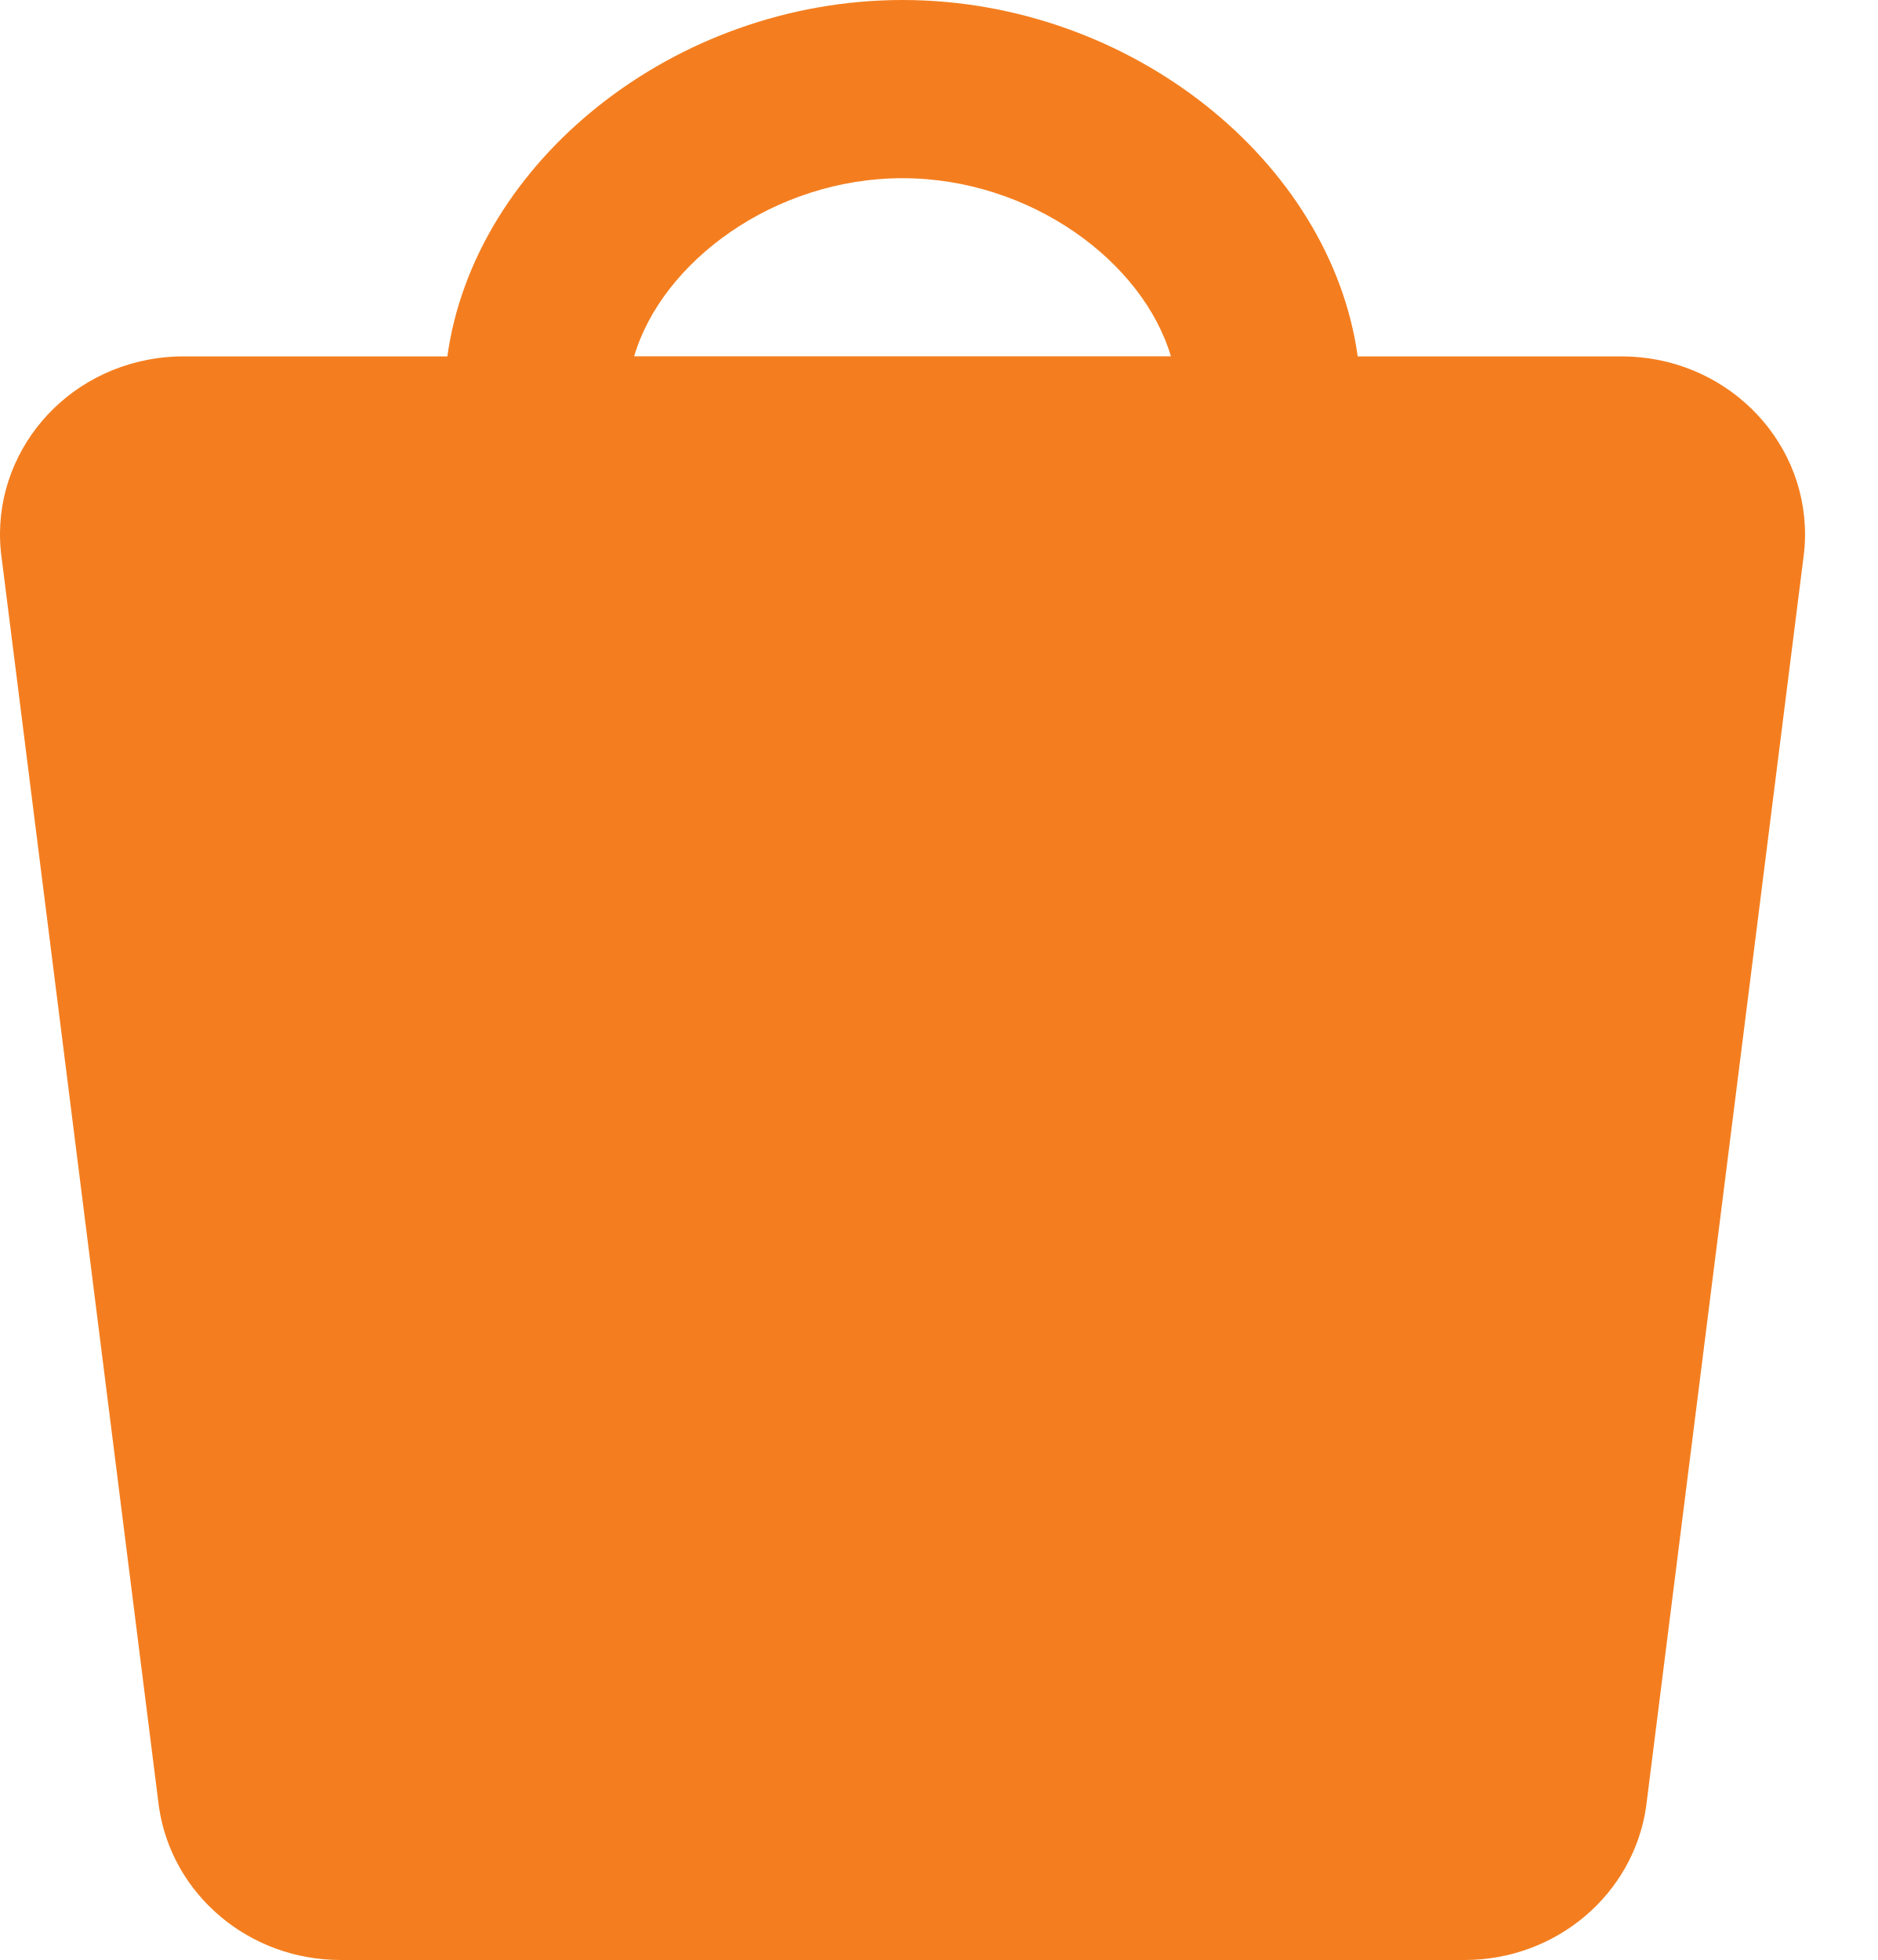
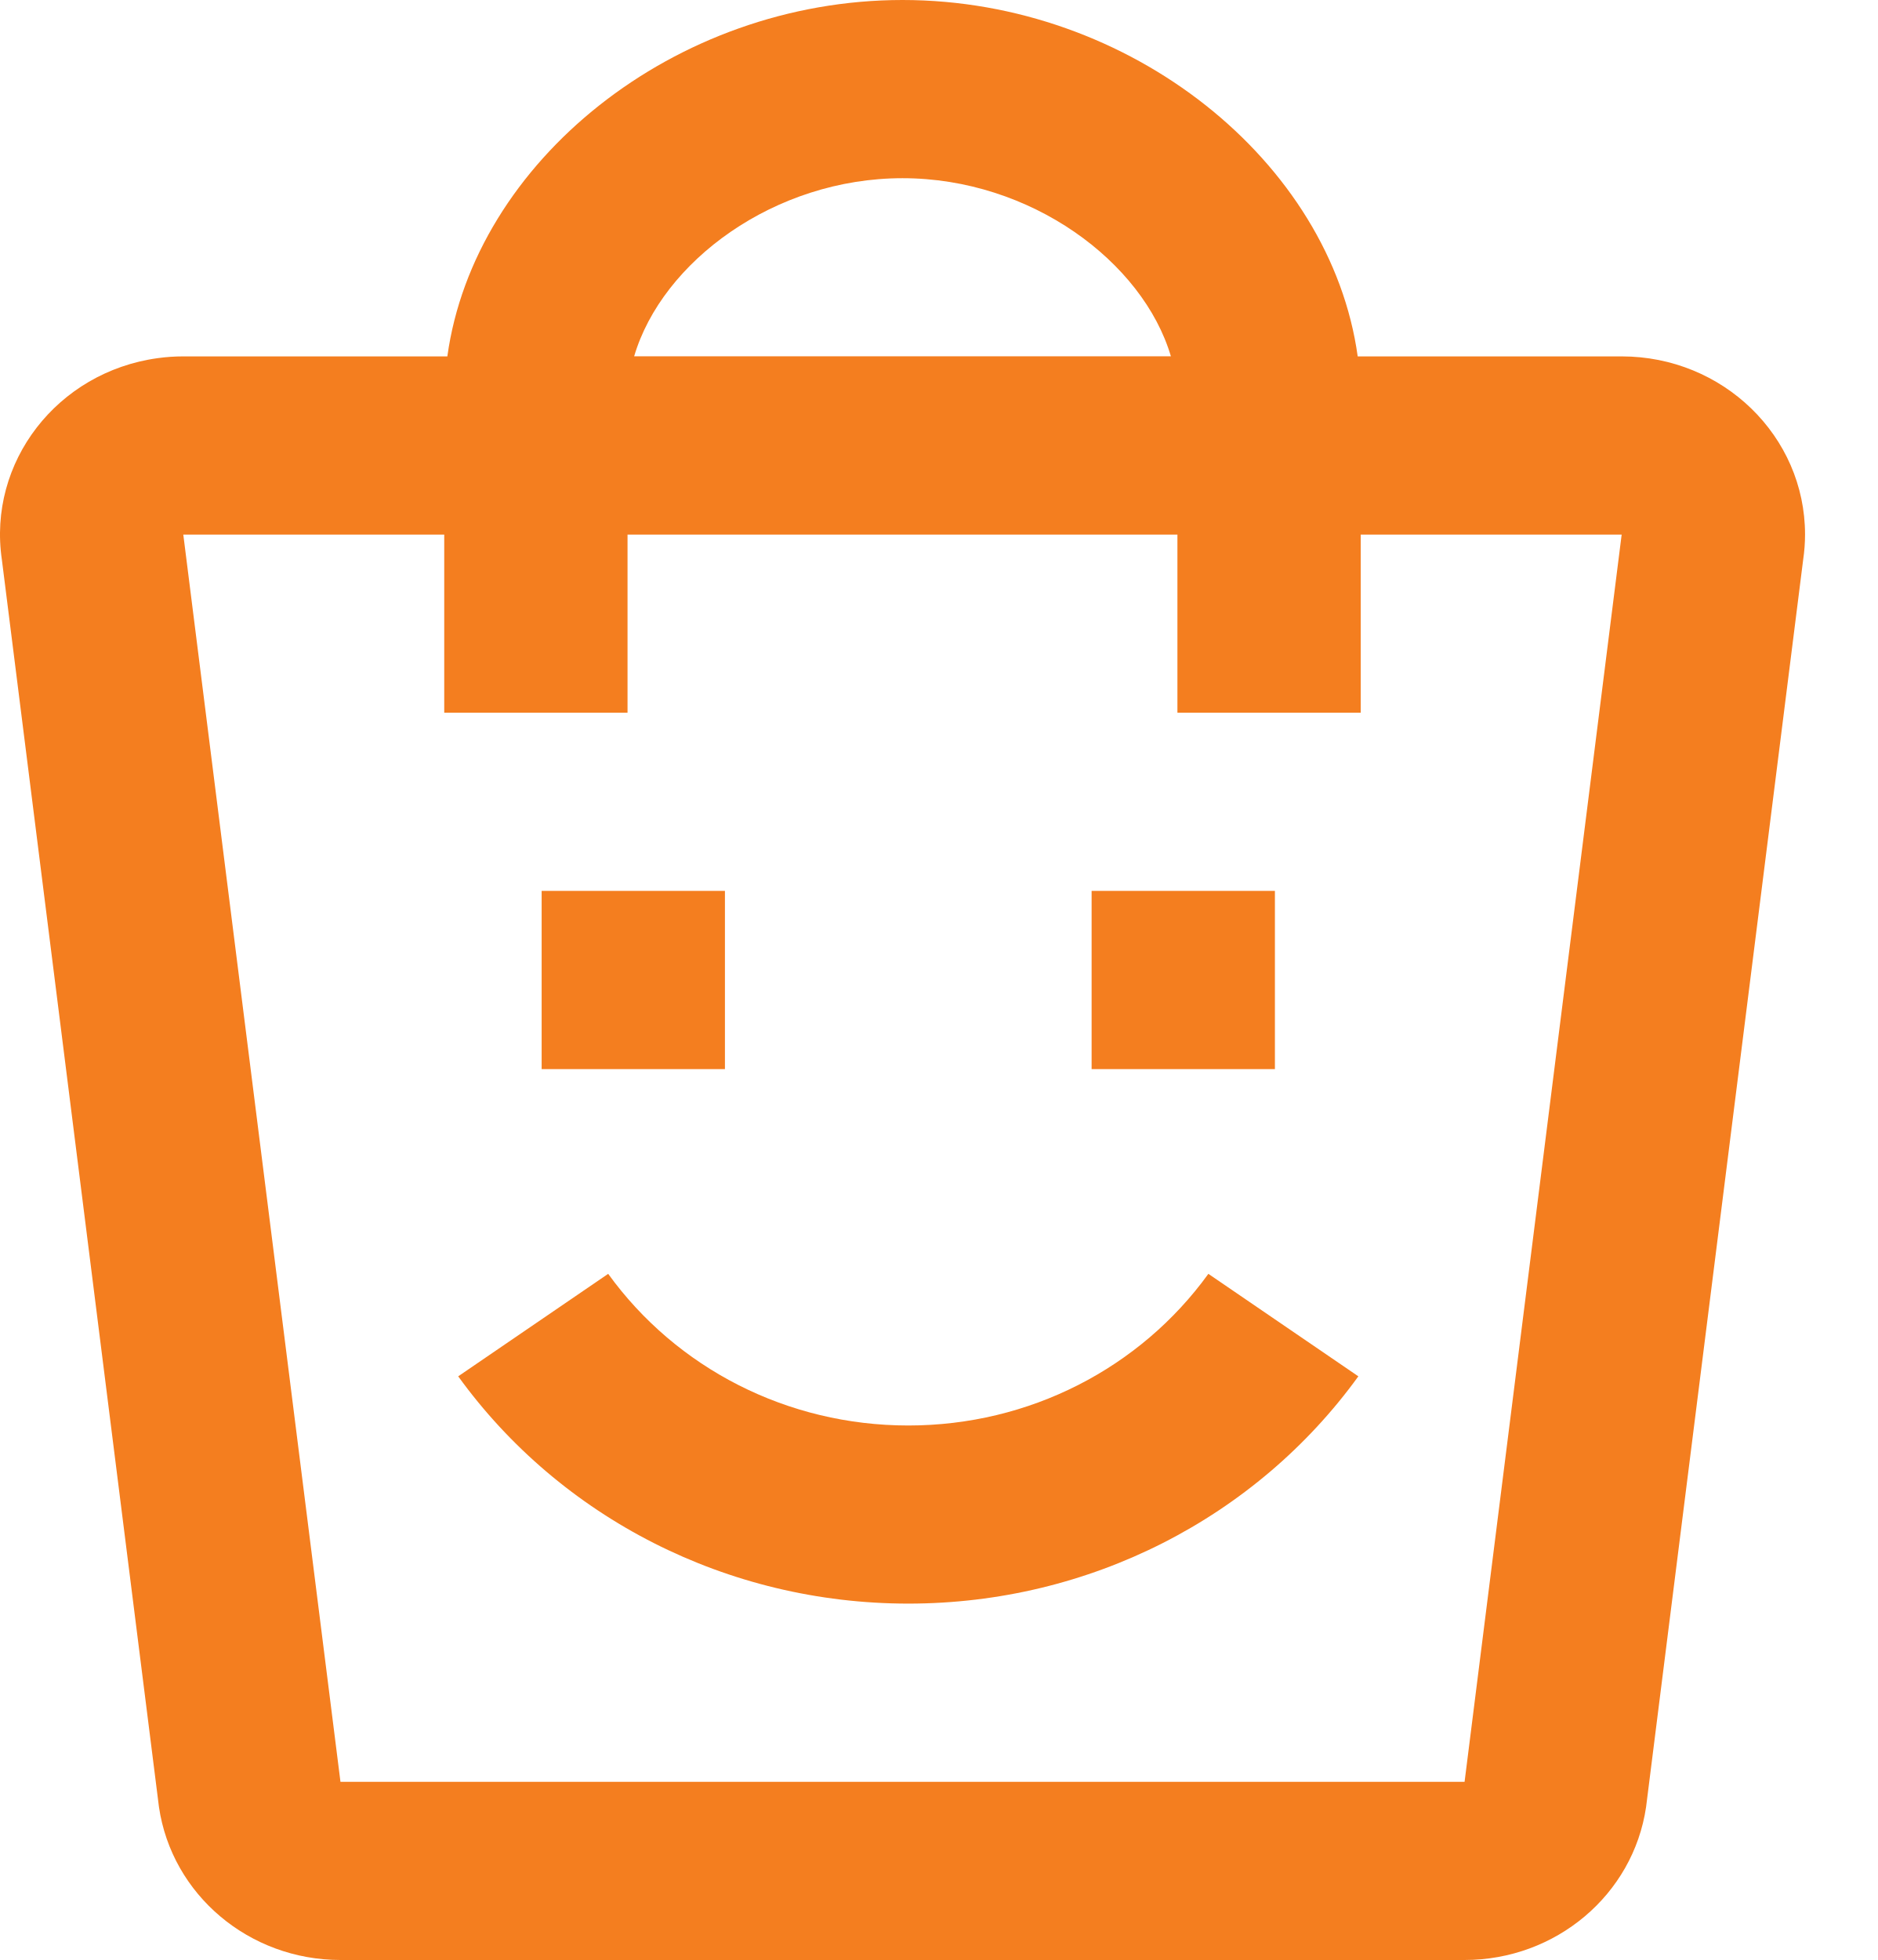
<svg xmlns="http://www.w3.org/2000/svg" width="23" height="24" viewBox="0 0 23 24" fill="none">
-   <path fillRule="evenodd" clipRule="evenodd" d="M5.479 4.364C5.809 1.98 8.26 0 11.054 0C13.848 0 16.299 1.98 16.629 4.364H19.862C21.102 4.364 22.108 5.34 22.108 6.545C22.108 6.649 22.1 6.752 22.085 6.854L20.161 22.127C20.003 23.202 19.055 24 17.938 24H4.17C3.052 24 2.105 23.202 1.947 22.127L0.023 6.854C-0.153 5.661 0.7 4.556 1.928 4.386C2.033 4.371 2.139 4.364 2.245 4.364H5.479ZM14.341 4.363C13.999 3.205 12.623 2.182 11.054 2.182C9.484 2.182 8.108 3.205 7.767 4.363H14.341ZM2.245 6.546H5.441V8.727H7.686V6.546H14.421V8.727H16.666V6.546H19.862L17.938 21.818H4.17L2.245 6.546Z" fill="#F47E1F" />
-   <path fillRule="evenodd" clipRule="evenodd" d="M13.37 13.091V10.909H15.615V13.091H13.37ZM14.8 15.598L16.637 16.853C15.384 18.584 13.345 19.636 11.125 19.636C8.905 19.636 6.865 18.584 5.612 16.853L7.449 15.598C8.285 16.754 9.643 17.455 11.125 17.455C12.606 17.455 13.964 16.754 14.8 15.598ZM6.634 10.909V13.091H8.879V10.909H6.634Z" fill="#F47E1F" />
+   <path fill-rule="evenodd" clip-rule="evenodd" d="M5.479 4.364C5.809 1.98 8.26 0 11.054 0C13.848 0 16.299 1.98 16.629 4.364H19.862C21.102 4.364 22.108 5.34 22.108 6.545C22.108 6.649 22.1 6.752 22.085 6.854L20.161 22.127C20.003 23.202 19.055 24 17.938 24H4.17C3.052 24 2.105 23.202 1.947 22.127L0.023 6.854C-0.153 5.661 0.7 4.556 1.928 4.386C2.033 4.371 2.139 4.364 2.245 4.364H5.479ZM14.341 4.363C13.999 3.205 12.623 2.182 11.054 2.182C9.484 2.182 8.108 3.205 7.767 4.363H14.341ZM2.245 6.546H5.441V8.727H7.686V6.546H14.421V8.727H16.666V6.546H19.862L17.938 21.818H4.17L2.245 6.546Z" fill="#F47E1F" />
+   <path fill-rule="evenodd" clip-rule="evenodd" d="M13.37 13.091V10.909H15.615V13.091H13.37ZM14.8 15.598L16.637 16.853C15.384 18.584 13.345 19.636 11.125 19.636C8.905 19.636 6.865 18.584 5.612 16.853L7.449 15.598C8.285 16.754 9.643 17.455 11.125 17.455C12.606 17.455 13.964 16.754 14.8 15.598ZM6.634 10.909V13.091H8.879V10.909H6.634Z" fill="#F47E1F" />
</svg>
